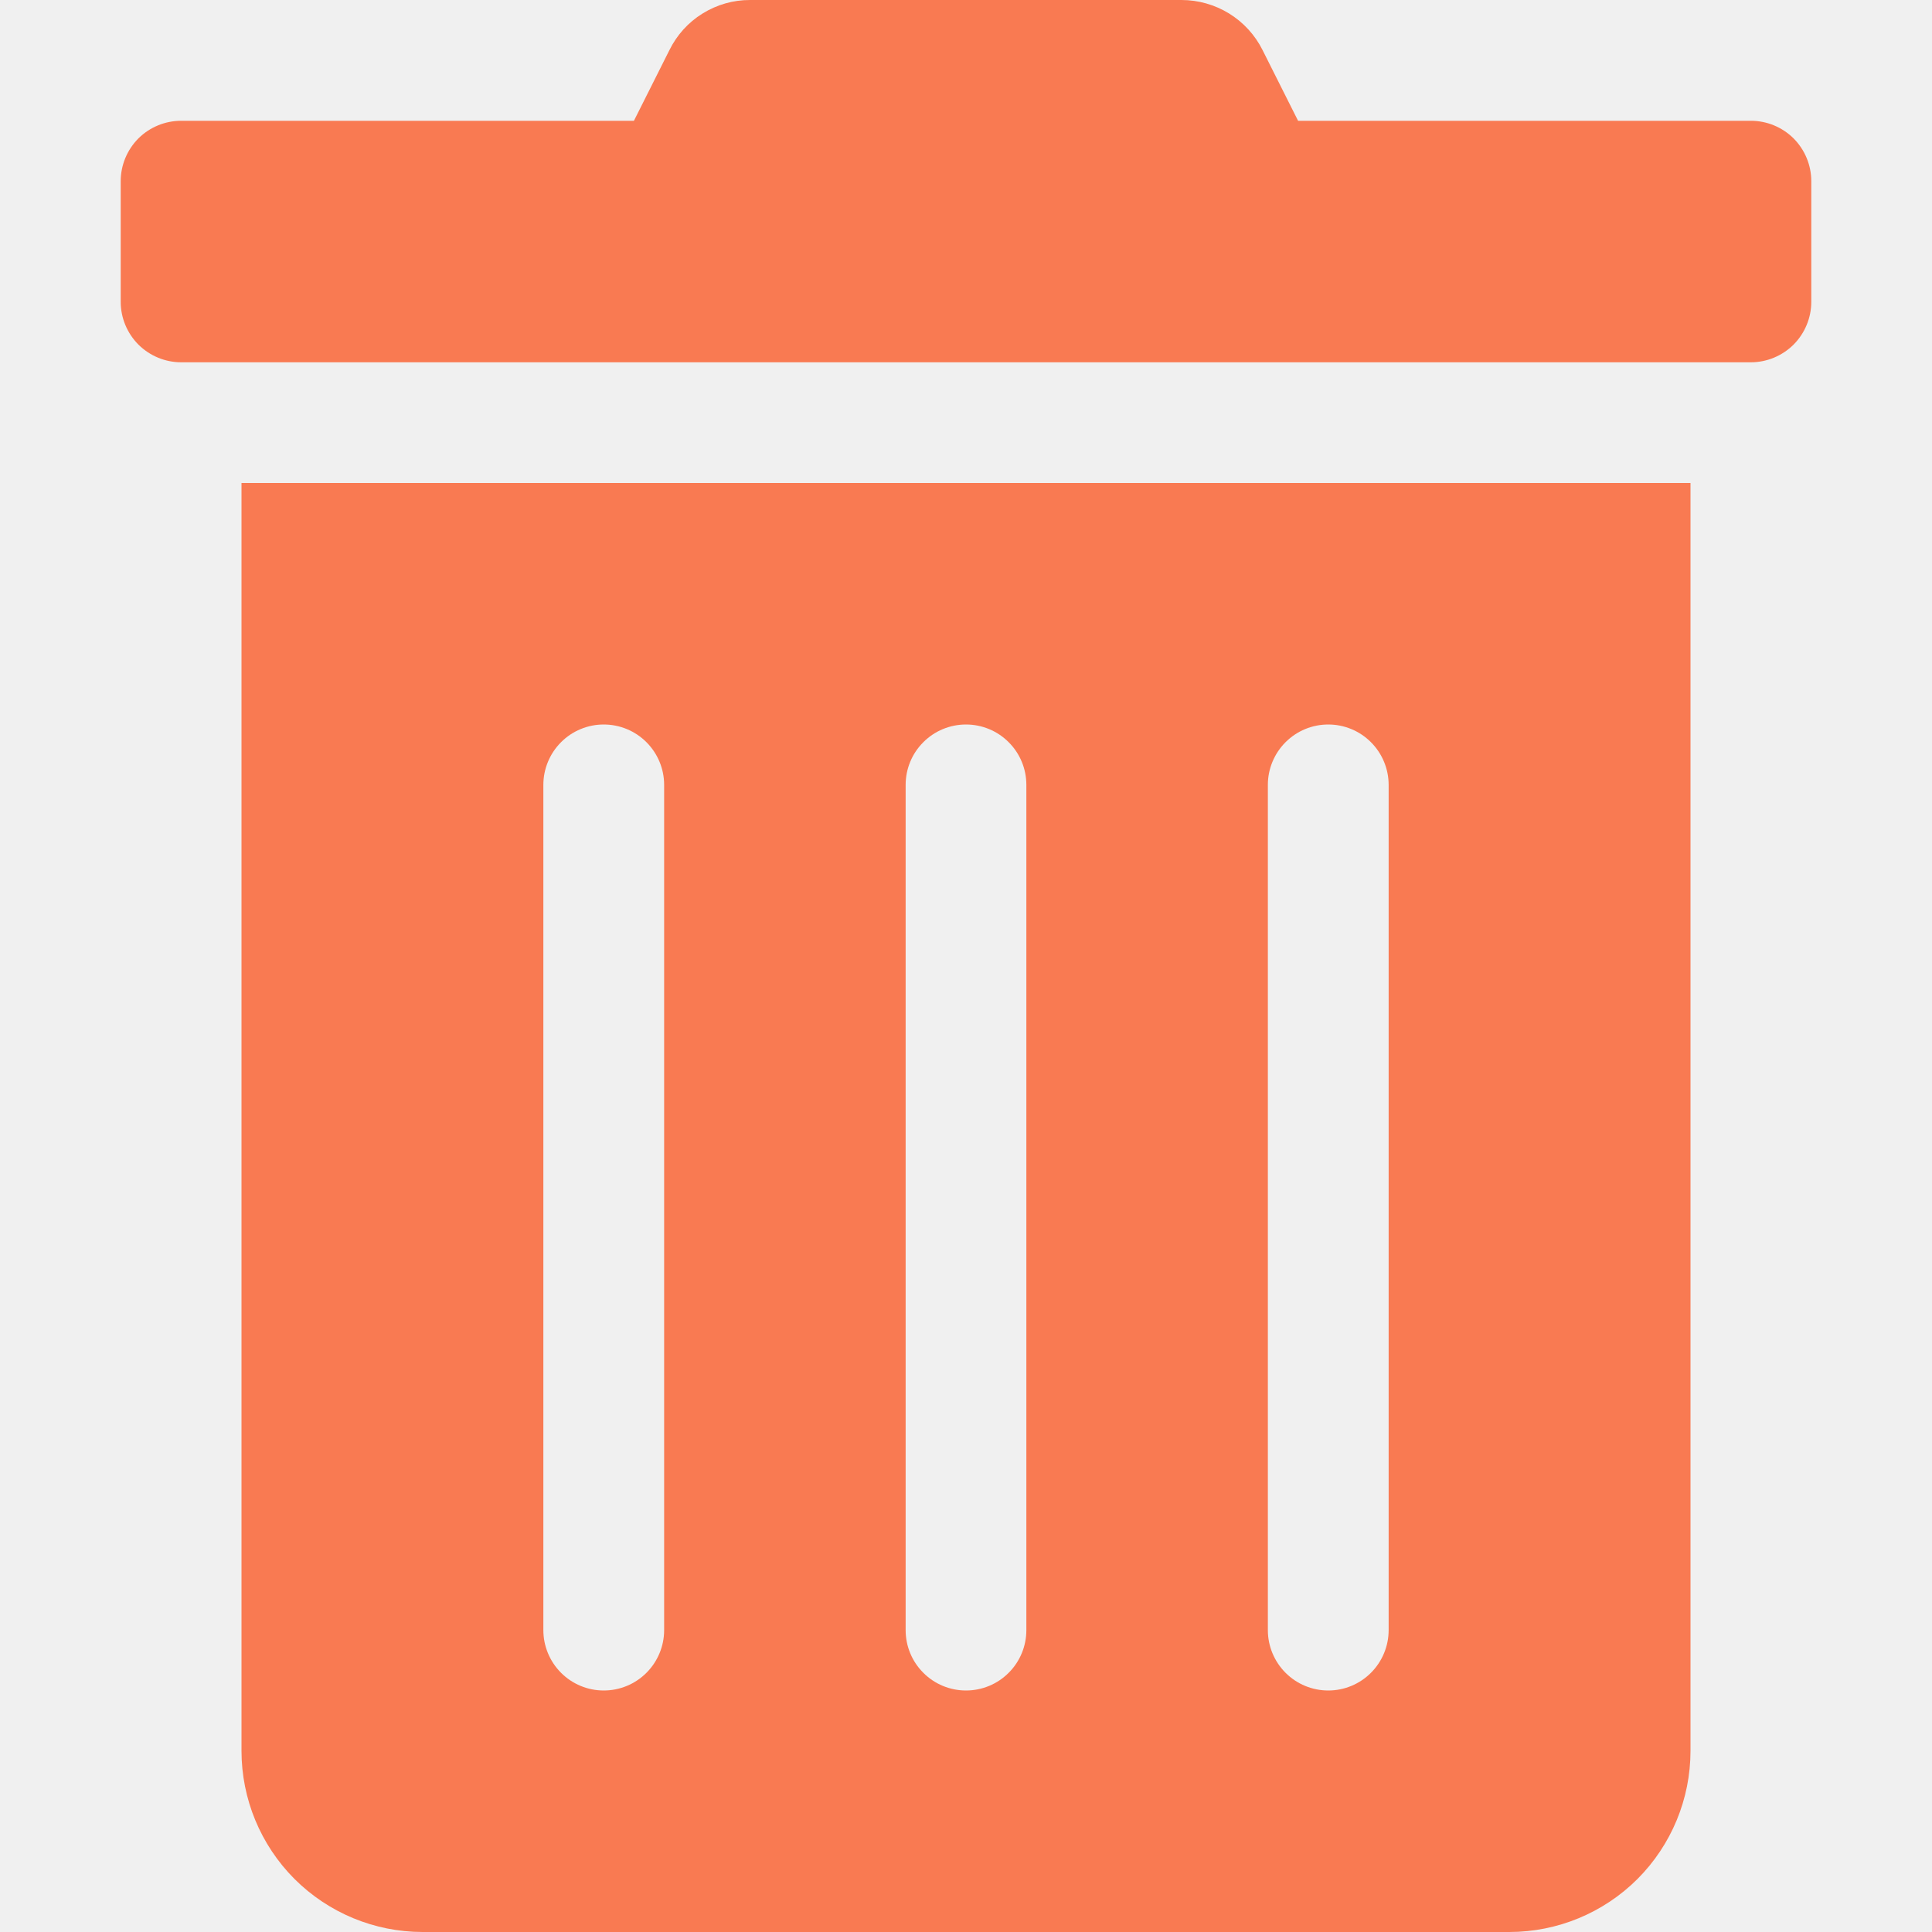
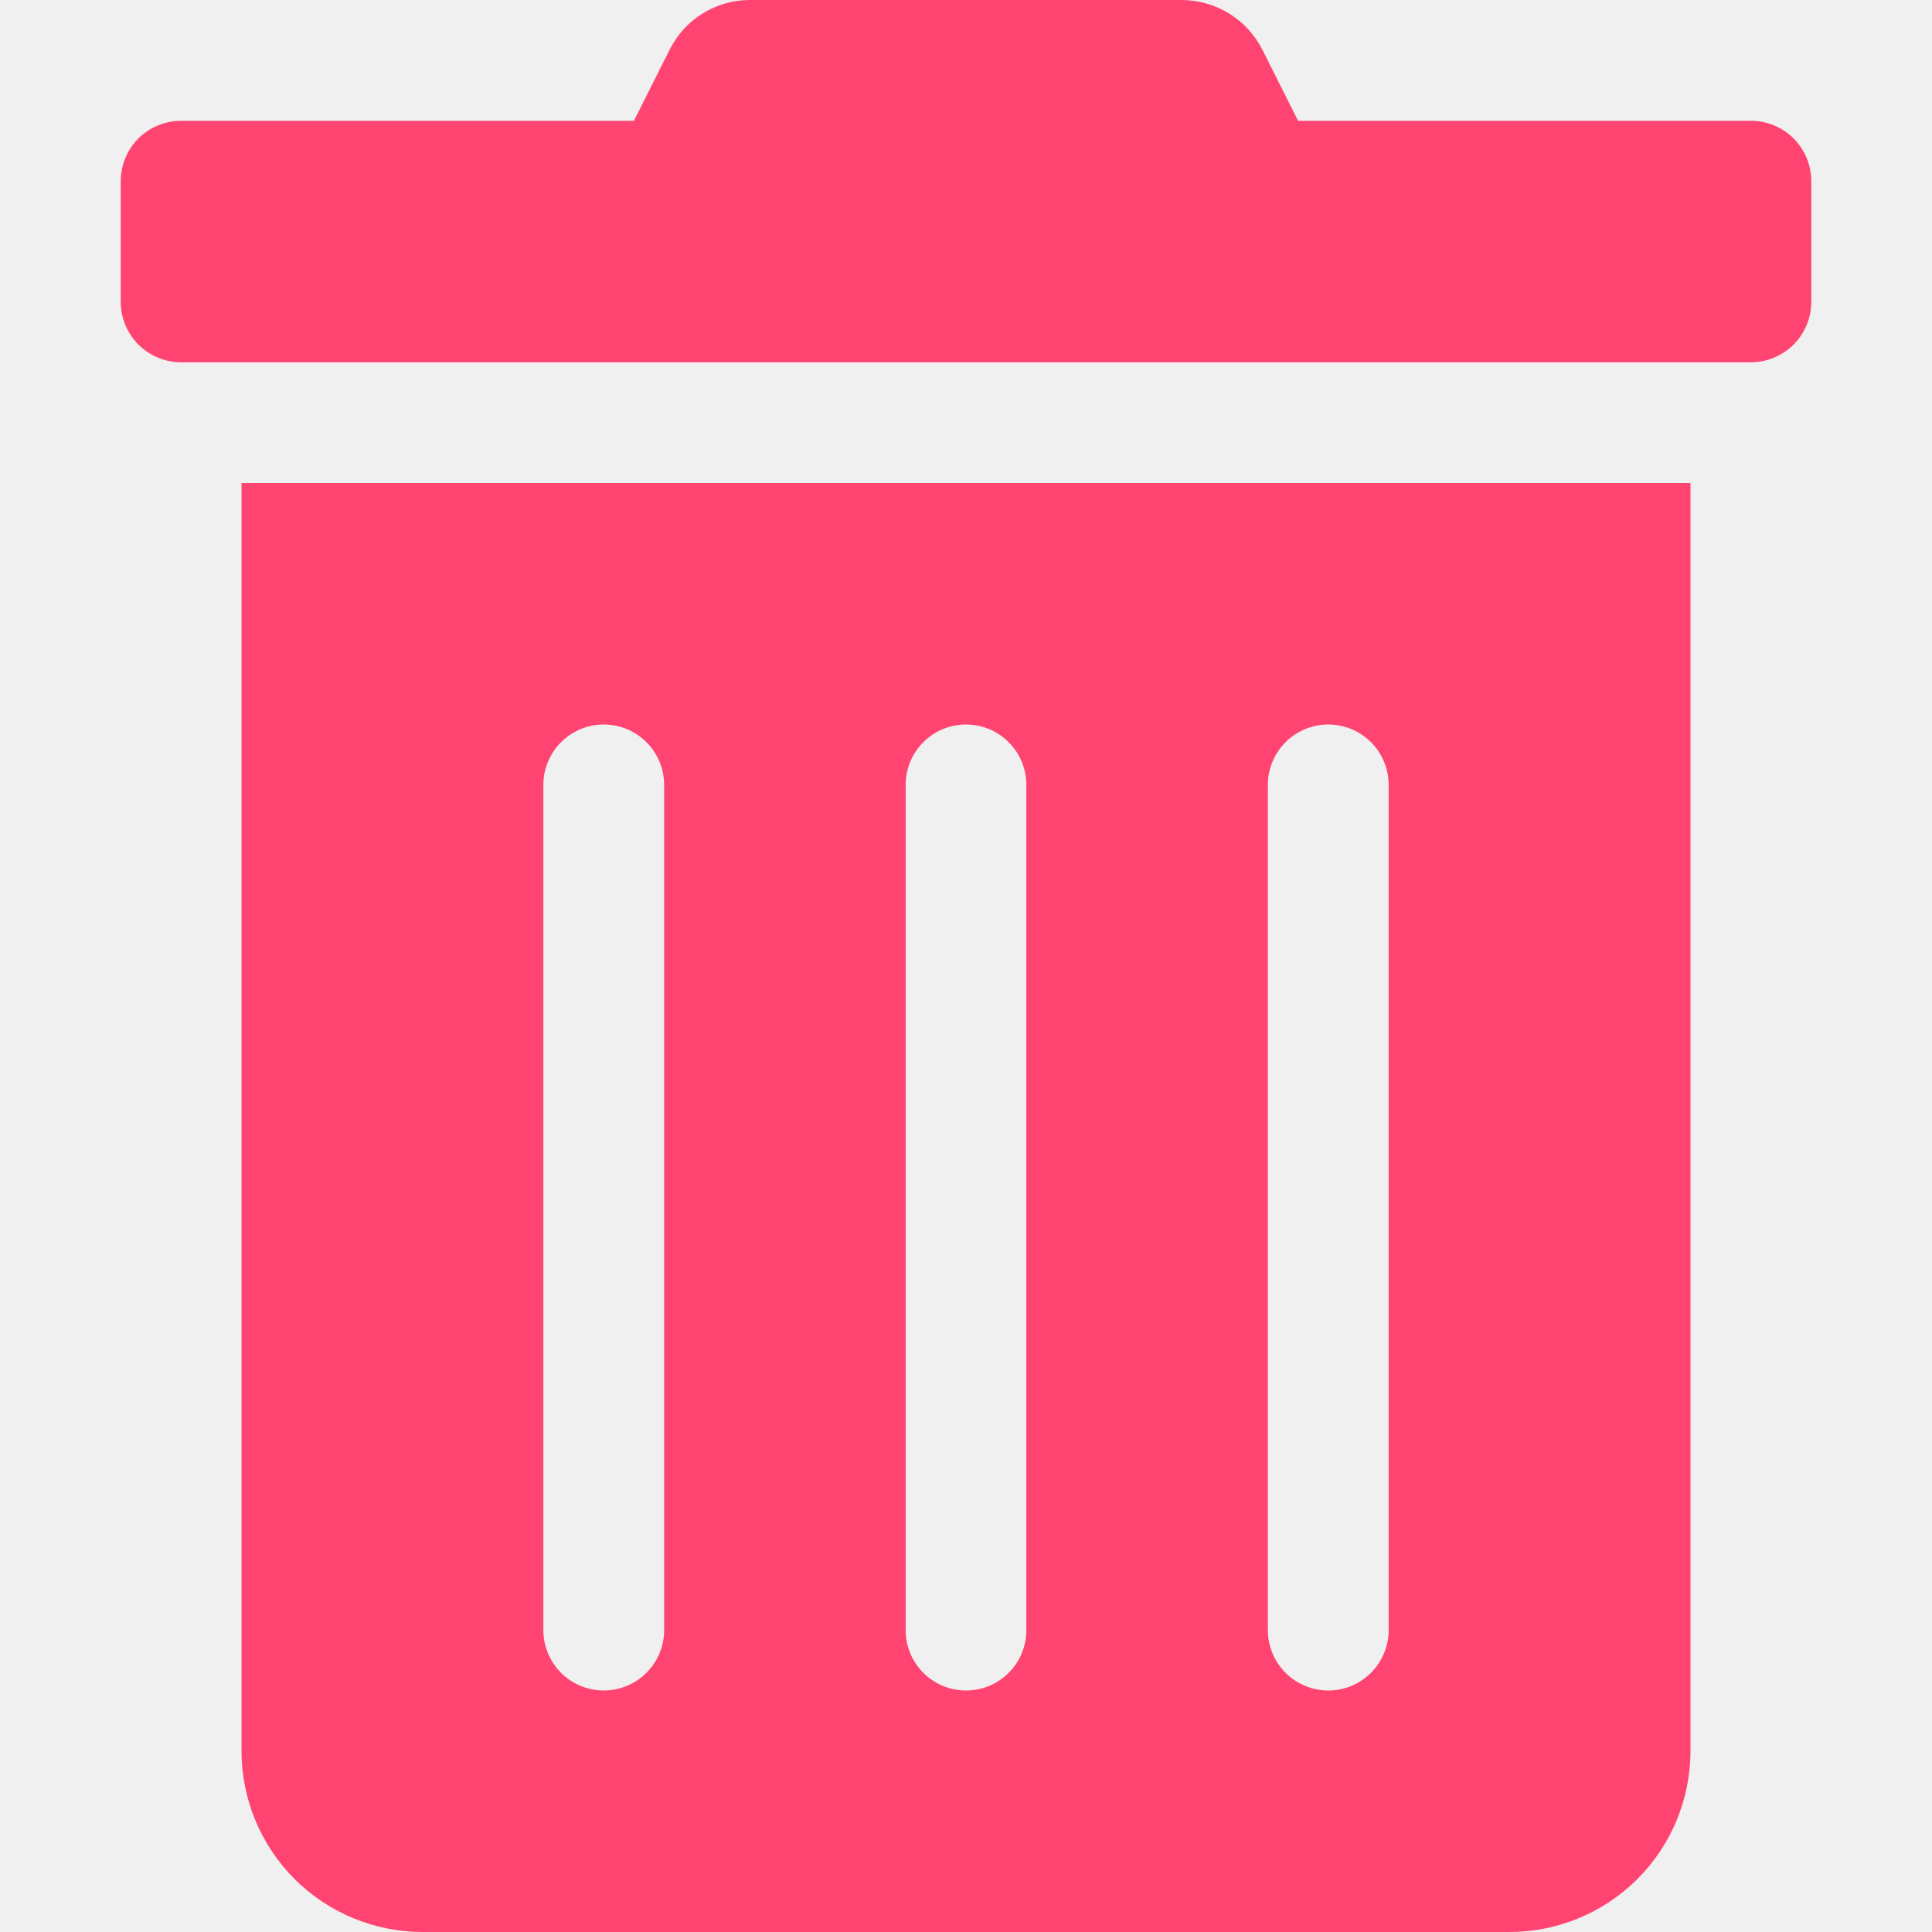
<svg xmlns="http://www.w3.org/2000/svg" width="25" height="25" viewBox="0 0 25 25" fill="none">
  <g clip-path="url(#clip0_1_2)">
-     <path d="M3.125 22.656C3.125 23.278 3.372 23.874 3.811 24.314C4.251 24.753 4.847 25 5.469 25H19.531C20.153 25 20.749 24.753 21.189 24.314C21.628 23.874 21.875 23.278 21.875 22.656V6.25H3.125V22.656ZM16.406 10.156C16.406 9.949 16.489 9.75 16.635 9.604C16.782 9.457 16.98 9.375 17.188 9.375C17.395 9.375 17.593 9.457 17.74 9.604C17.886 9.75 17.969 9.949 17.969 10.156V21.094C17.969 21.301 17.886 21.5 17.74 21.646C17.593 21.793 17.395 21.875 17.188 21.875C16.98 21.875 16.782 21.793 16.635 21.646C16.489 21.5 16.406 21.301 16.406 21.094V10.156ZM11.719 10.156C11.719 9.949 11.801 9.75 11.948 9.604C12.094 9.457 12.293 9.375 12.5 9.375C12.707 9.375 12.906 9.457 13.052 9.604C13.199 9.75 13.281 9.949 13.281 10.156V21.094C13.281 21.301 13.199 21.5 13.052 21.646C12.906 21.793 12.707 21.875 12.5 21.875C12.293 21.875 12.094 21.793 11.948 21.646C11.801 21.5 11.719 21.301 11.719 21.094V10.156ZM7.031 10.156C7.031 9.949 7.114 9.75 7.26 9.604C7.407 9.457 7.605 9.375 7.812 9.375C8.02 9.375 8.218 9.457 8.365 9.604C8.511 9.75 8.594 9.949 8.594 10.156V21.094C8.594 21.301 8.511 21.5 8.365 21.646C8.218 21.793 8.02 21.875 7.812 21.875C7.605 21.875 7.407 21.793 7.26 21.646C7.114 21.5 7.031 21.301 7.031 21.094V10.156ZM22.656 1.563H16.797L16.338 0.649C16.241 0.454 16.091 0.29 15.905 0.175C15.72 0.061 15.506 -0 15.288 8.5609e-06H9.707C9.489 -0.001 9.276 0.06 9.091 0.175C8.906 0.289 8.758 0.454 8.662 0.649L8.203 1.563H2.344C2.137 1.563 1.938 1.645 1.791 1.791C1.645 1.938 1.562 2.137 1.562 2.344L1.562 3.906C1.562 4.113 1.645 4.312 1.791 4.459C1.938 4.605 2.137 4.688 2.344 4.688H22.656C22.863 4.688 23.062 4.605 23.209 4.459C23.355 4.312 23.438 4.113 23.438 3.906V2.344C23.438 2.137 23.355 1.938 23.209 1.791C23.062 1.645 22.863 1.563 22.656 1.563Z" fill="#F97A52" />
+     <path d="M3.125 22.656C3.125 23.278 3.372 23.874 3.811 24.314C4.251 24.753 4.847 25 5.469 25H19.531C20.153 25 20.749 24.753 21.189 24.314C21.628 23.874 21.875 23.278 21.875 22.656V6.25H3.125V22.656ZM16.406 10.156C16.406 9.949 16.489 9.75 16.635 9.604C16.782 9.457 16.98 9.375 17.188 9.375C17.395 9.375 17.593 9.457 17.74 9.604C17.886 9.75 17.969 9.949 17.969 10.156V21.094C17.969 21.301 17.886 21.5 17.74 21.646C17.593 21.793 17.395 21.875 17.188 21.875C16.98 21.875 16.782 21.793 16.635 21.646C16.489 21.5 16.406 21.301 16.406 21.094V10.156ZM11.719 10.156C11.719 9.949 11.801 9.75 11.948 9.604C12.094 9.457 12.293 9.375 12.5 9.375C12.707 9.375 12.906 9.457 13.052 9.604C13.199 9.75 13.281 9.949 13.281 10.156V21.094C13.281 21.301 13.199 21.5 13.052 21.646C12.906 21.793 12.707 21.875 12.5 21.875C12.293 21.875 12.094 21.793 11.948 21.646C11.801 21.5 11.719 21.301 11.719 21.094V10.156ZM7.031 10.156C7.031 9.949 7.114 9.75 7.26 9.604C7.407 9.457 7.605 9.375 7.812 9.375C8.02 9.375 8.218 9.457 8.365 9.604C8.511 9.75 8.594 9.949 8.594 10.156V21.094C8.594 21.301 8.511 21.5 8.365 21.646C8.218 21.793 8.02 21.875 7.812 21.875C7.605 21.875 7.407 21.793 7.26 21.646C7.114 21.5 7.031 21.301 7.031 21.094V10.156ZM22.656 1.563H16.797L16.338 0.649C16.241 0.454 16.091 0.29 15.905 0.175C15.72 0.061 15.506 -0 15.288 8.5609e-06H9.707C9.489 -0.001 9.276 0.06 9.091 0.175C8.906 0.289 8.758 0.454 8.662 0.649L8.203 1.563H2.344C2.137 1.563 1.938 1.645 1.791 1.791C1.645 1.938 1.562 2.137 1.562 2.344L1.562 3.906C1.562 4.113 1.645 4.312 1.791 4.459C1.938 4.605 2.137 4.688 2.344 4.688H22.656C22.863 4.688 23.062 4.605 23.209 4.459C23.355 4.312 23.438 4.113 23.438 3.906V2.344C23.438 2.137 23.355 1.938 23.209 1.791C23.062 1.645 22.863 1.563 22.656 1.563Z" fill="#FF4471" />
  </g>
  <defs>
    <clipPath id="clip0_1_2">
      <rect width="25" height="25" fill="white" />
    </clipPath>
  </defs>
</svg>
